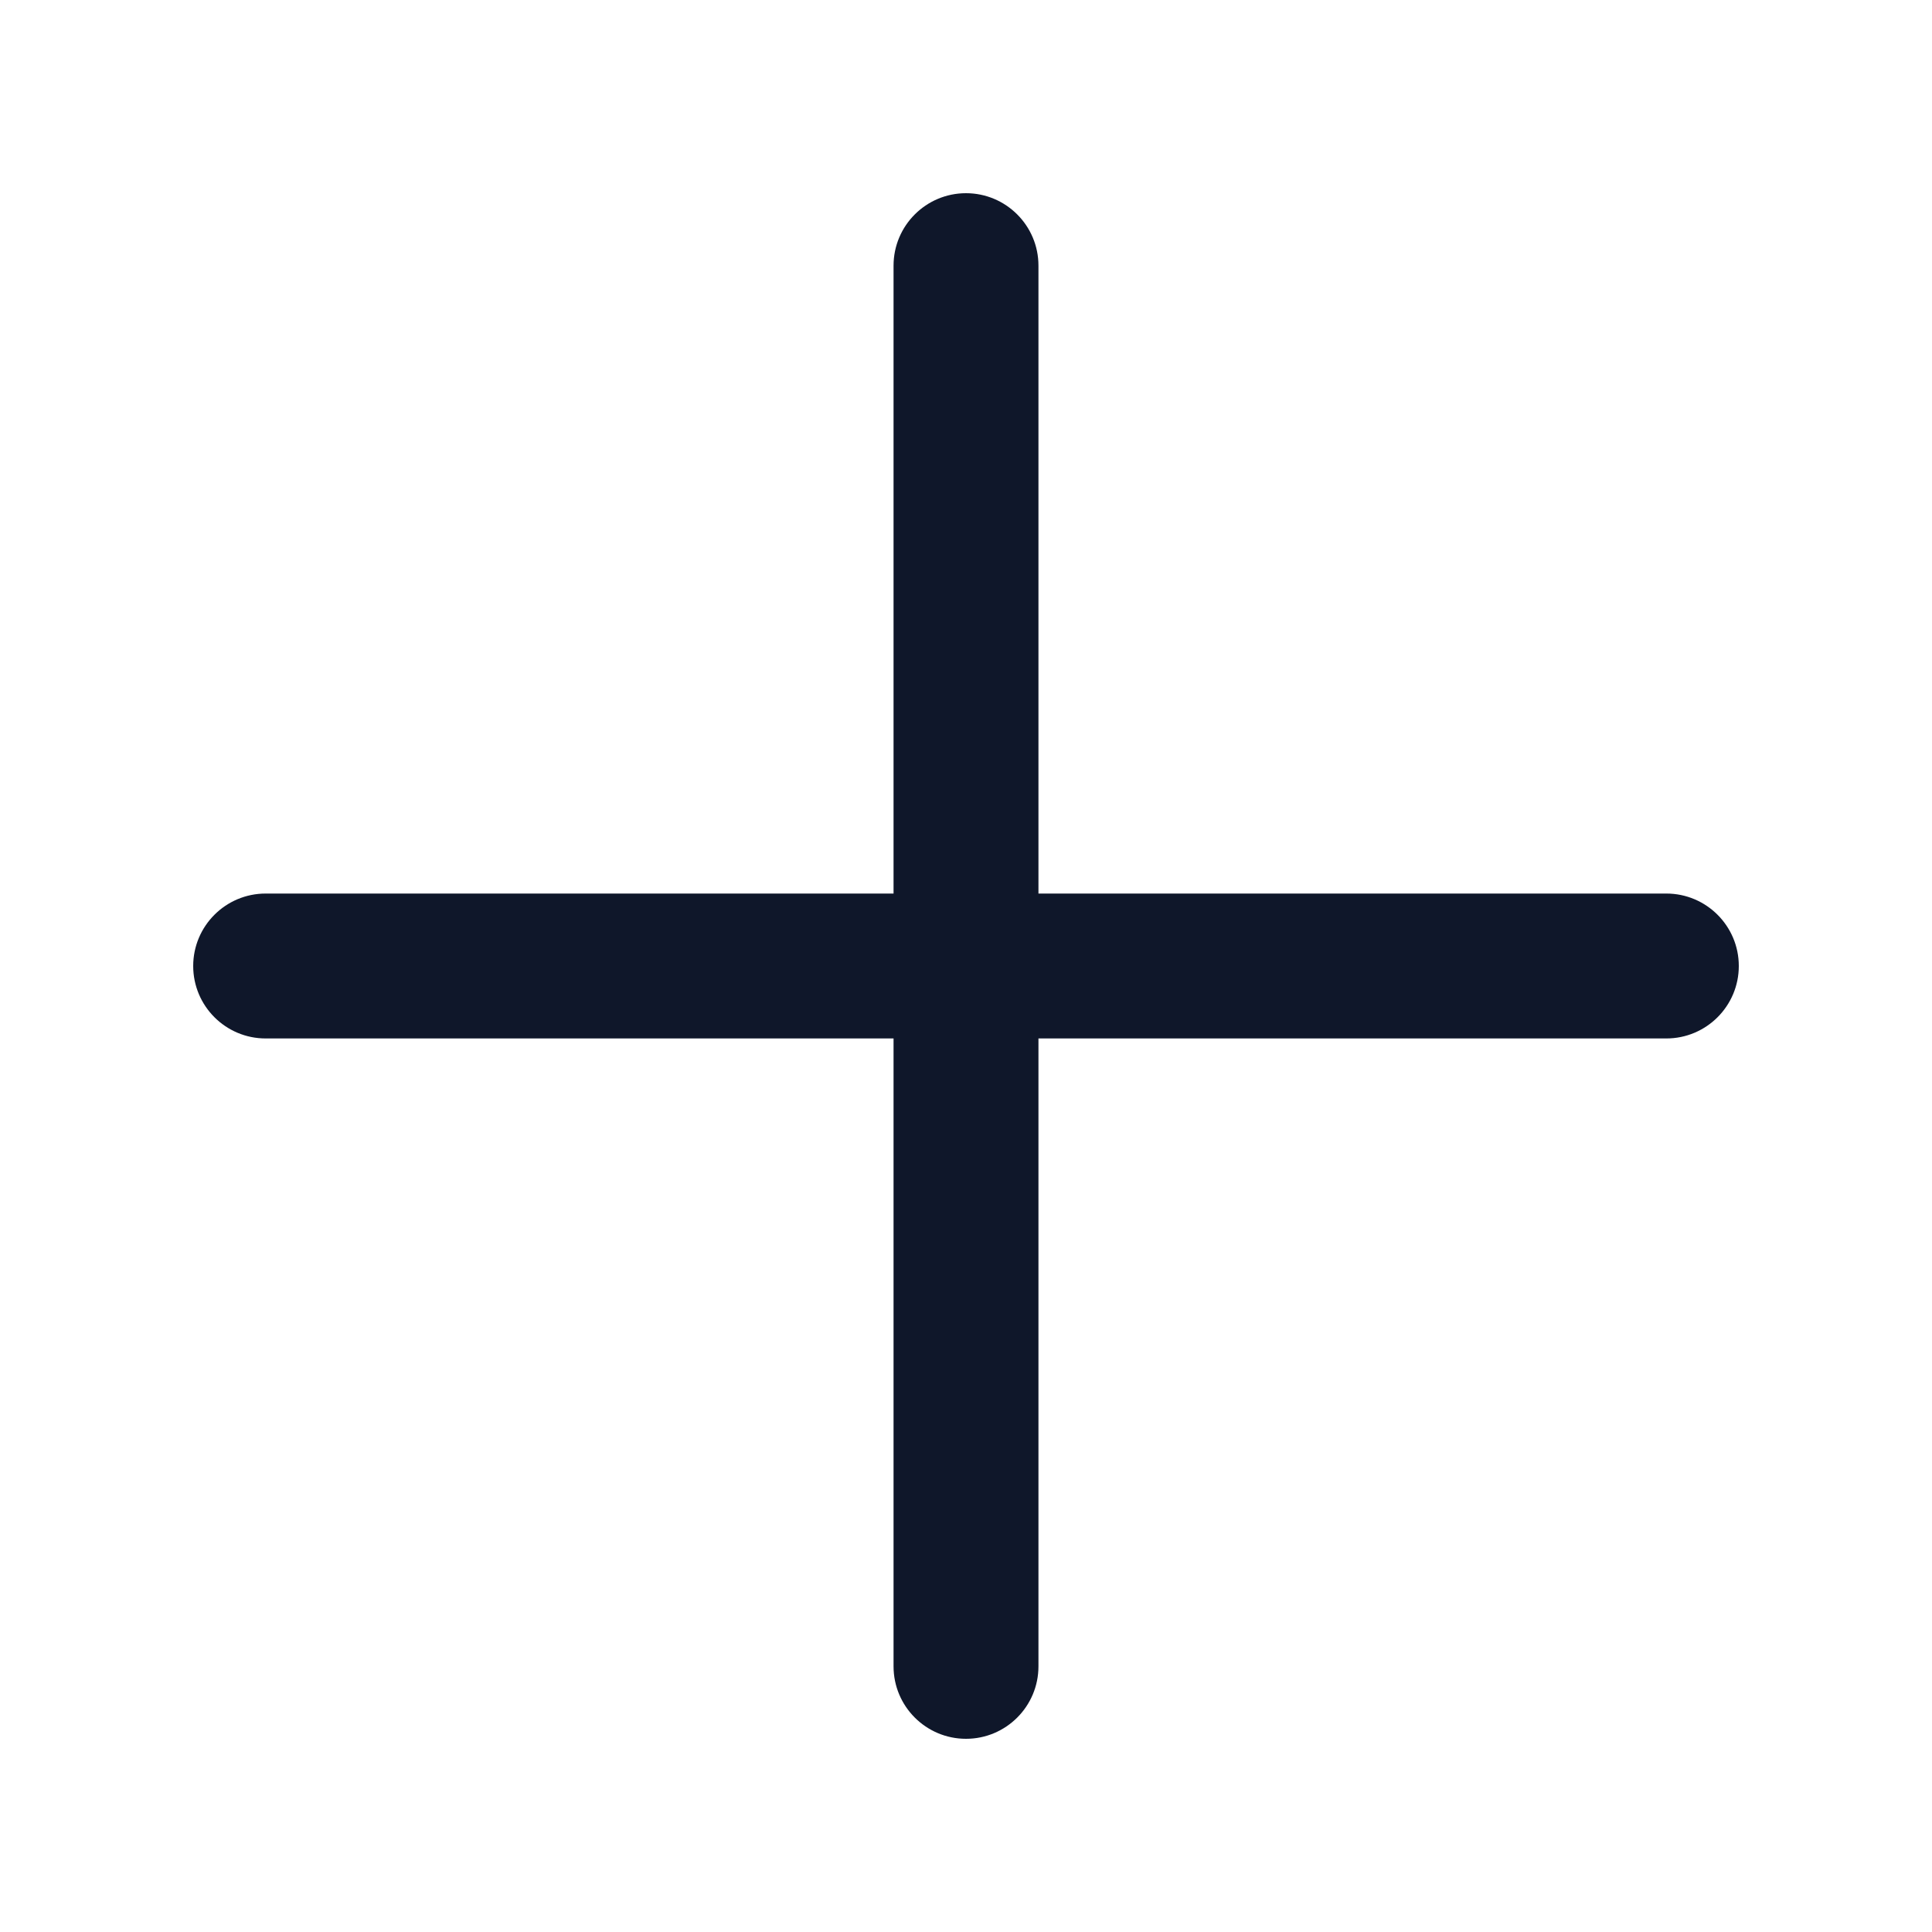
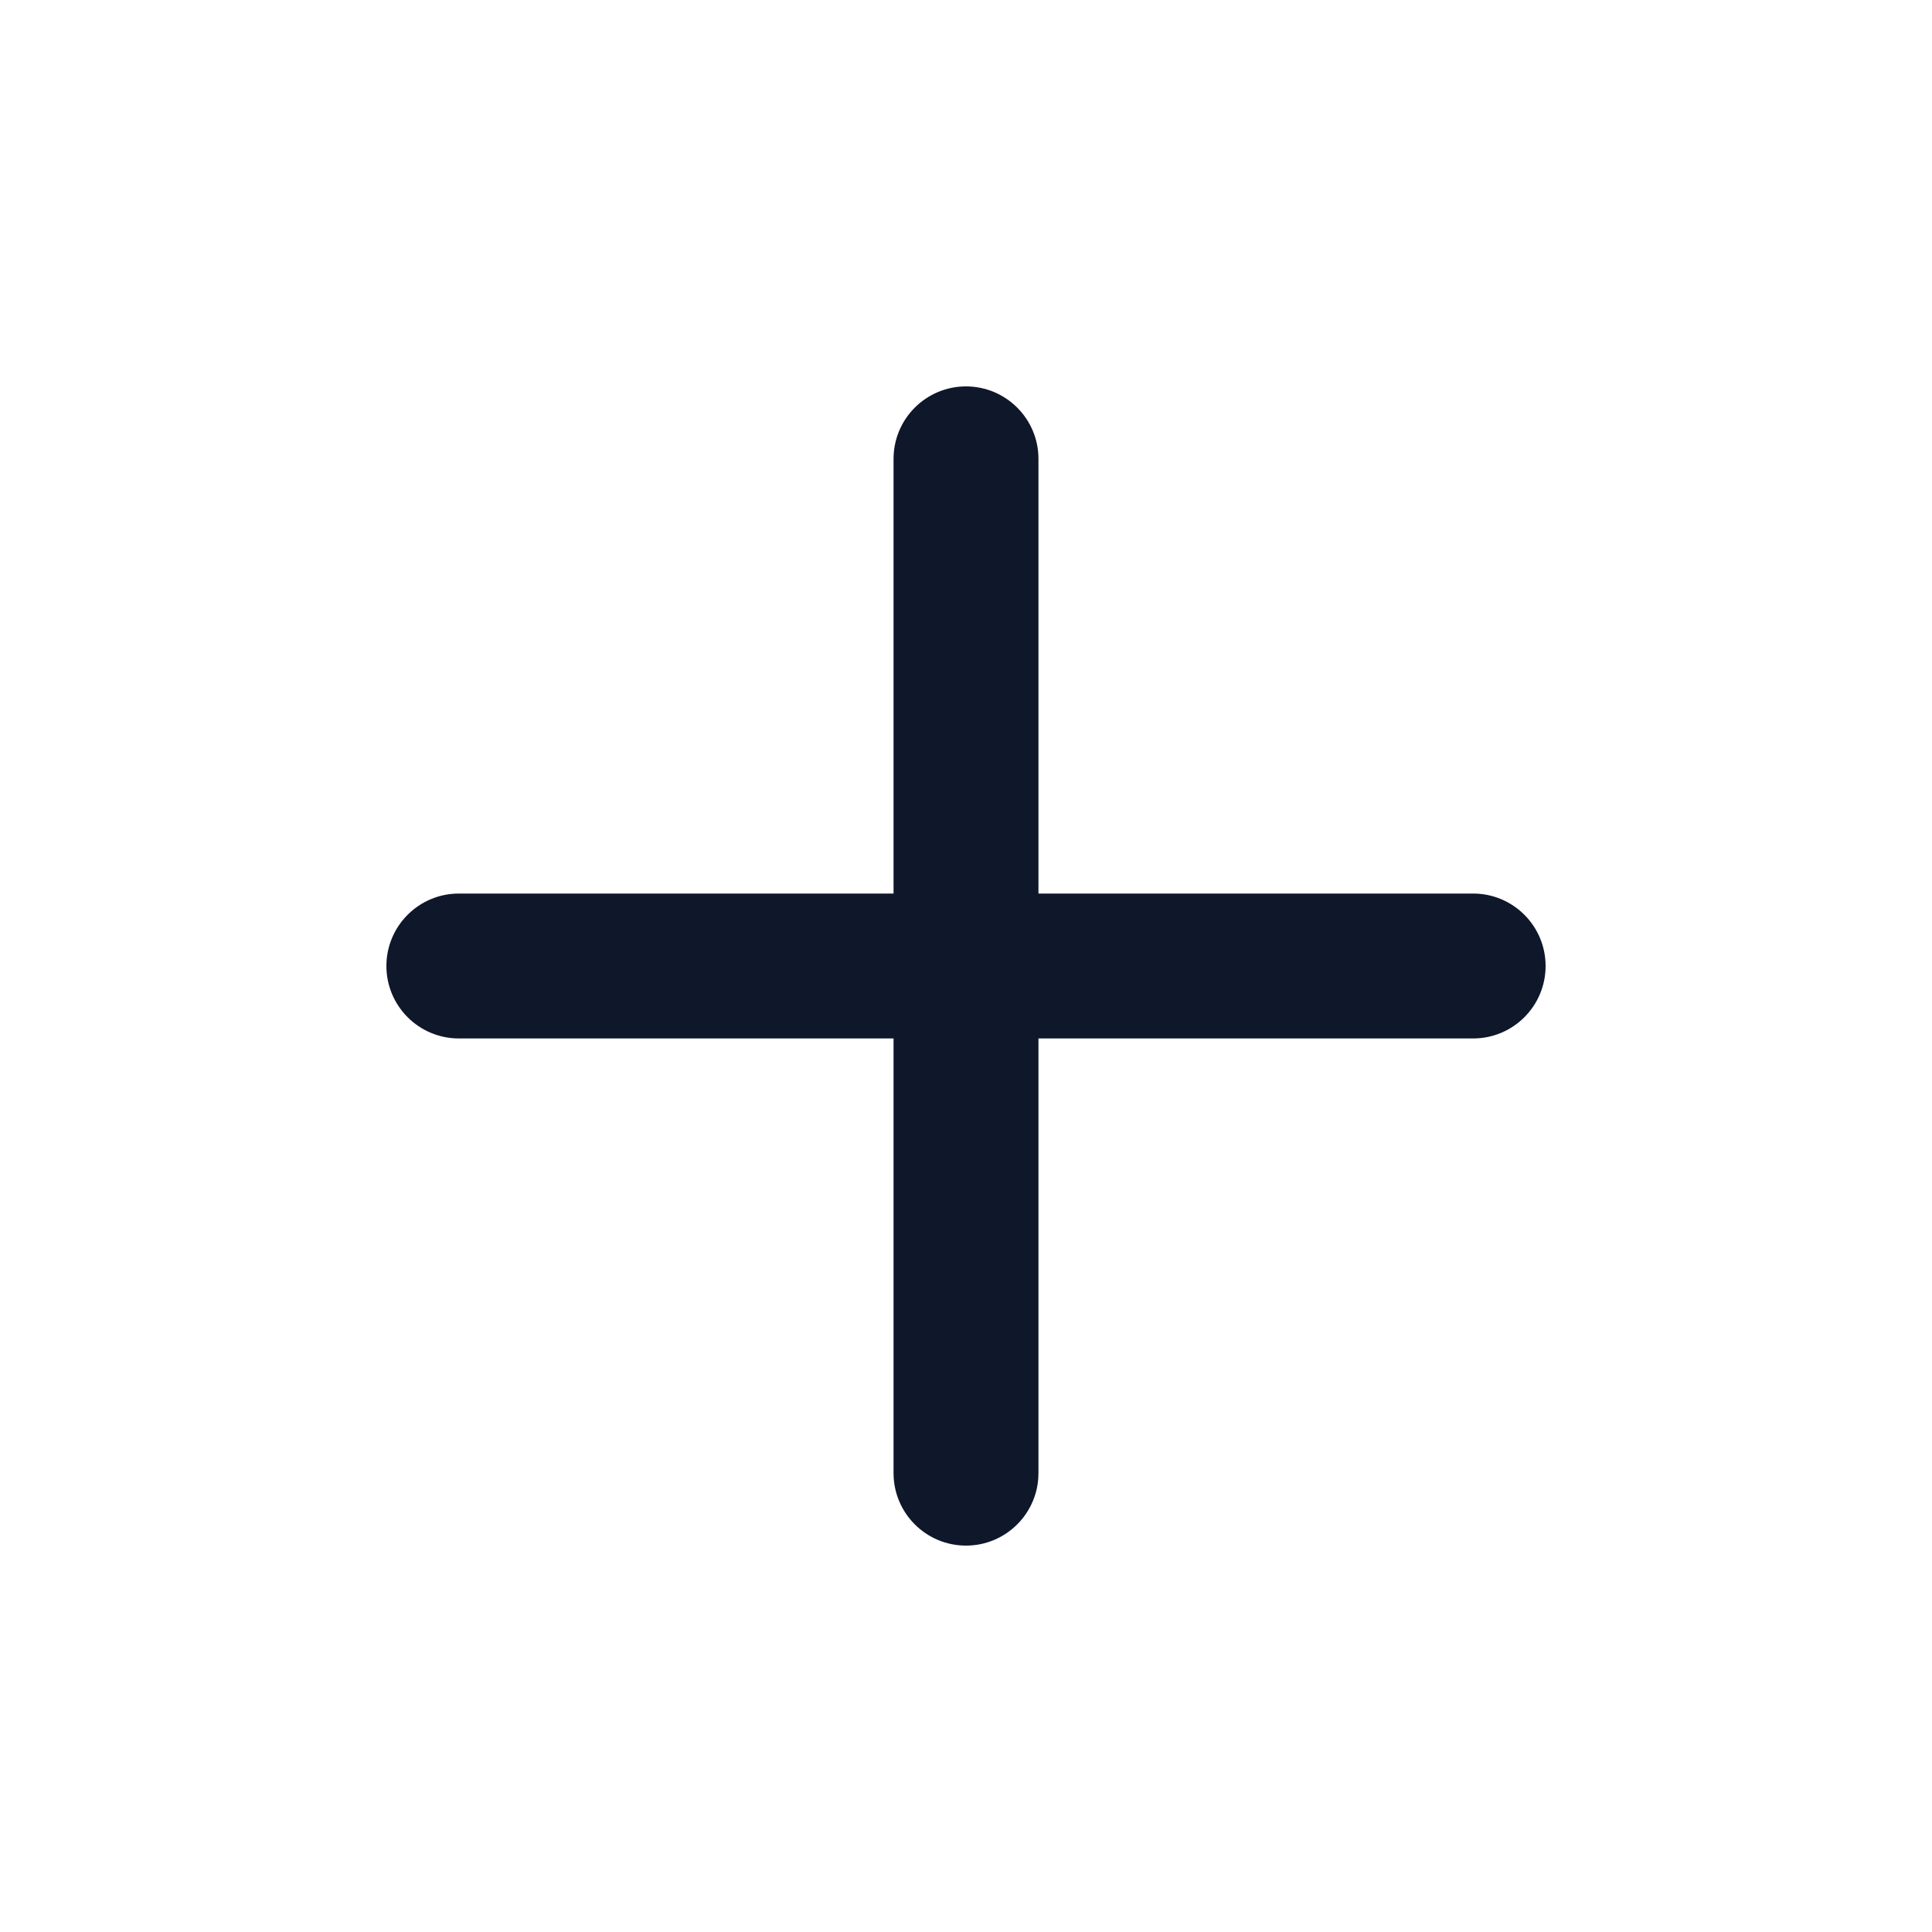
<svg xmlns="http://www.w3.org/2000/svg" width="20" height="20" viewBox="0 0 20 20" fill="none">
-   <path fill-rule="evenodd" clip-rule="evenodd" d="M10.75 2.75C10.75 2.336 10.414 2 10 2C9.586 2 9.25 2.336 9.25 2.75V9.25H2.75C2.336 9.25 2 9.586 2 10C2 10.414 2.336 10.75 2.75 10.75H9.25V17.25C9.25 17.664 9.586 18 10 18C10.414 18 10.75 17.664 10.75 17.25V10.75H17.25C17.664 10.75 18 10.414 18 10C18 9.586 17.664 9.25 17.25 9.25H10.75V2.75Z" fill="#0F172A" />
+   <path d="M10.75 4.75C10.75 4.336 10.414 4 10 4C9.586 4 9.25 4.336 9.25 4.75V9.25H4.75C4.336 9.25 4 9.586 4 10C4 10.414 4.336 10.75 4.75 10.75L9.25 10.75V15.25C9.25 15.664 9.586 16 10 16C10.414 16 10.75 15.664 10.75 15.25V10.75L15.25 10.75C15.664 10.75 16 10.414 16 10C16 9.586 15.664 9.25 15.25 9.25H10.75V4.75Z" fill="#0F172A" />
</svg>
